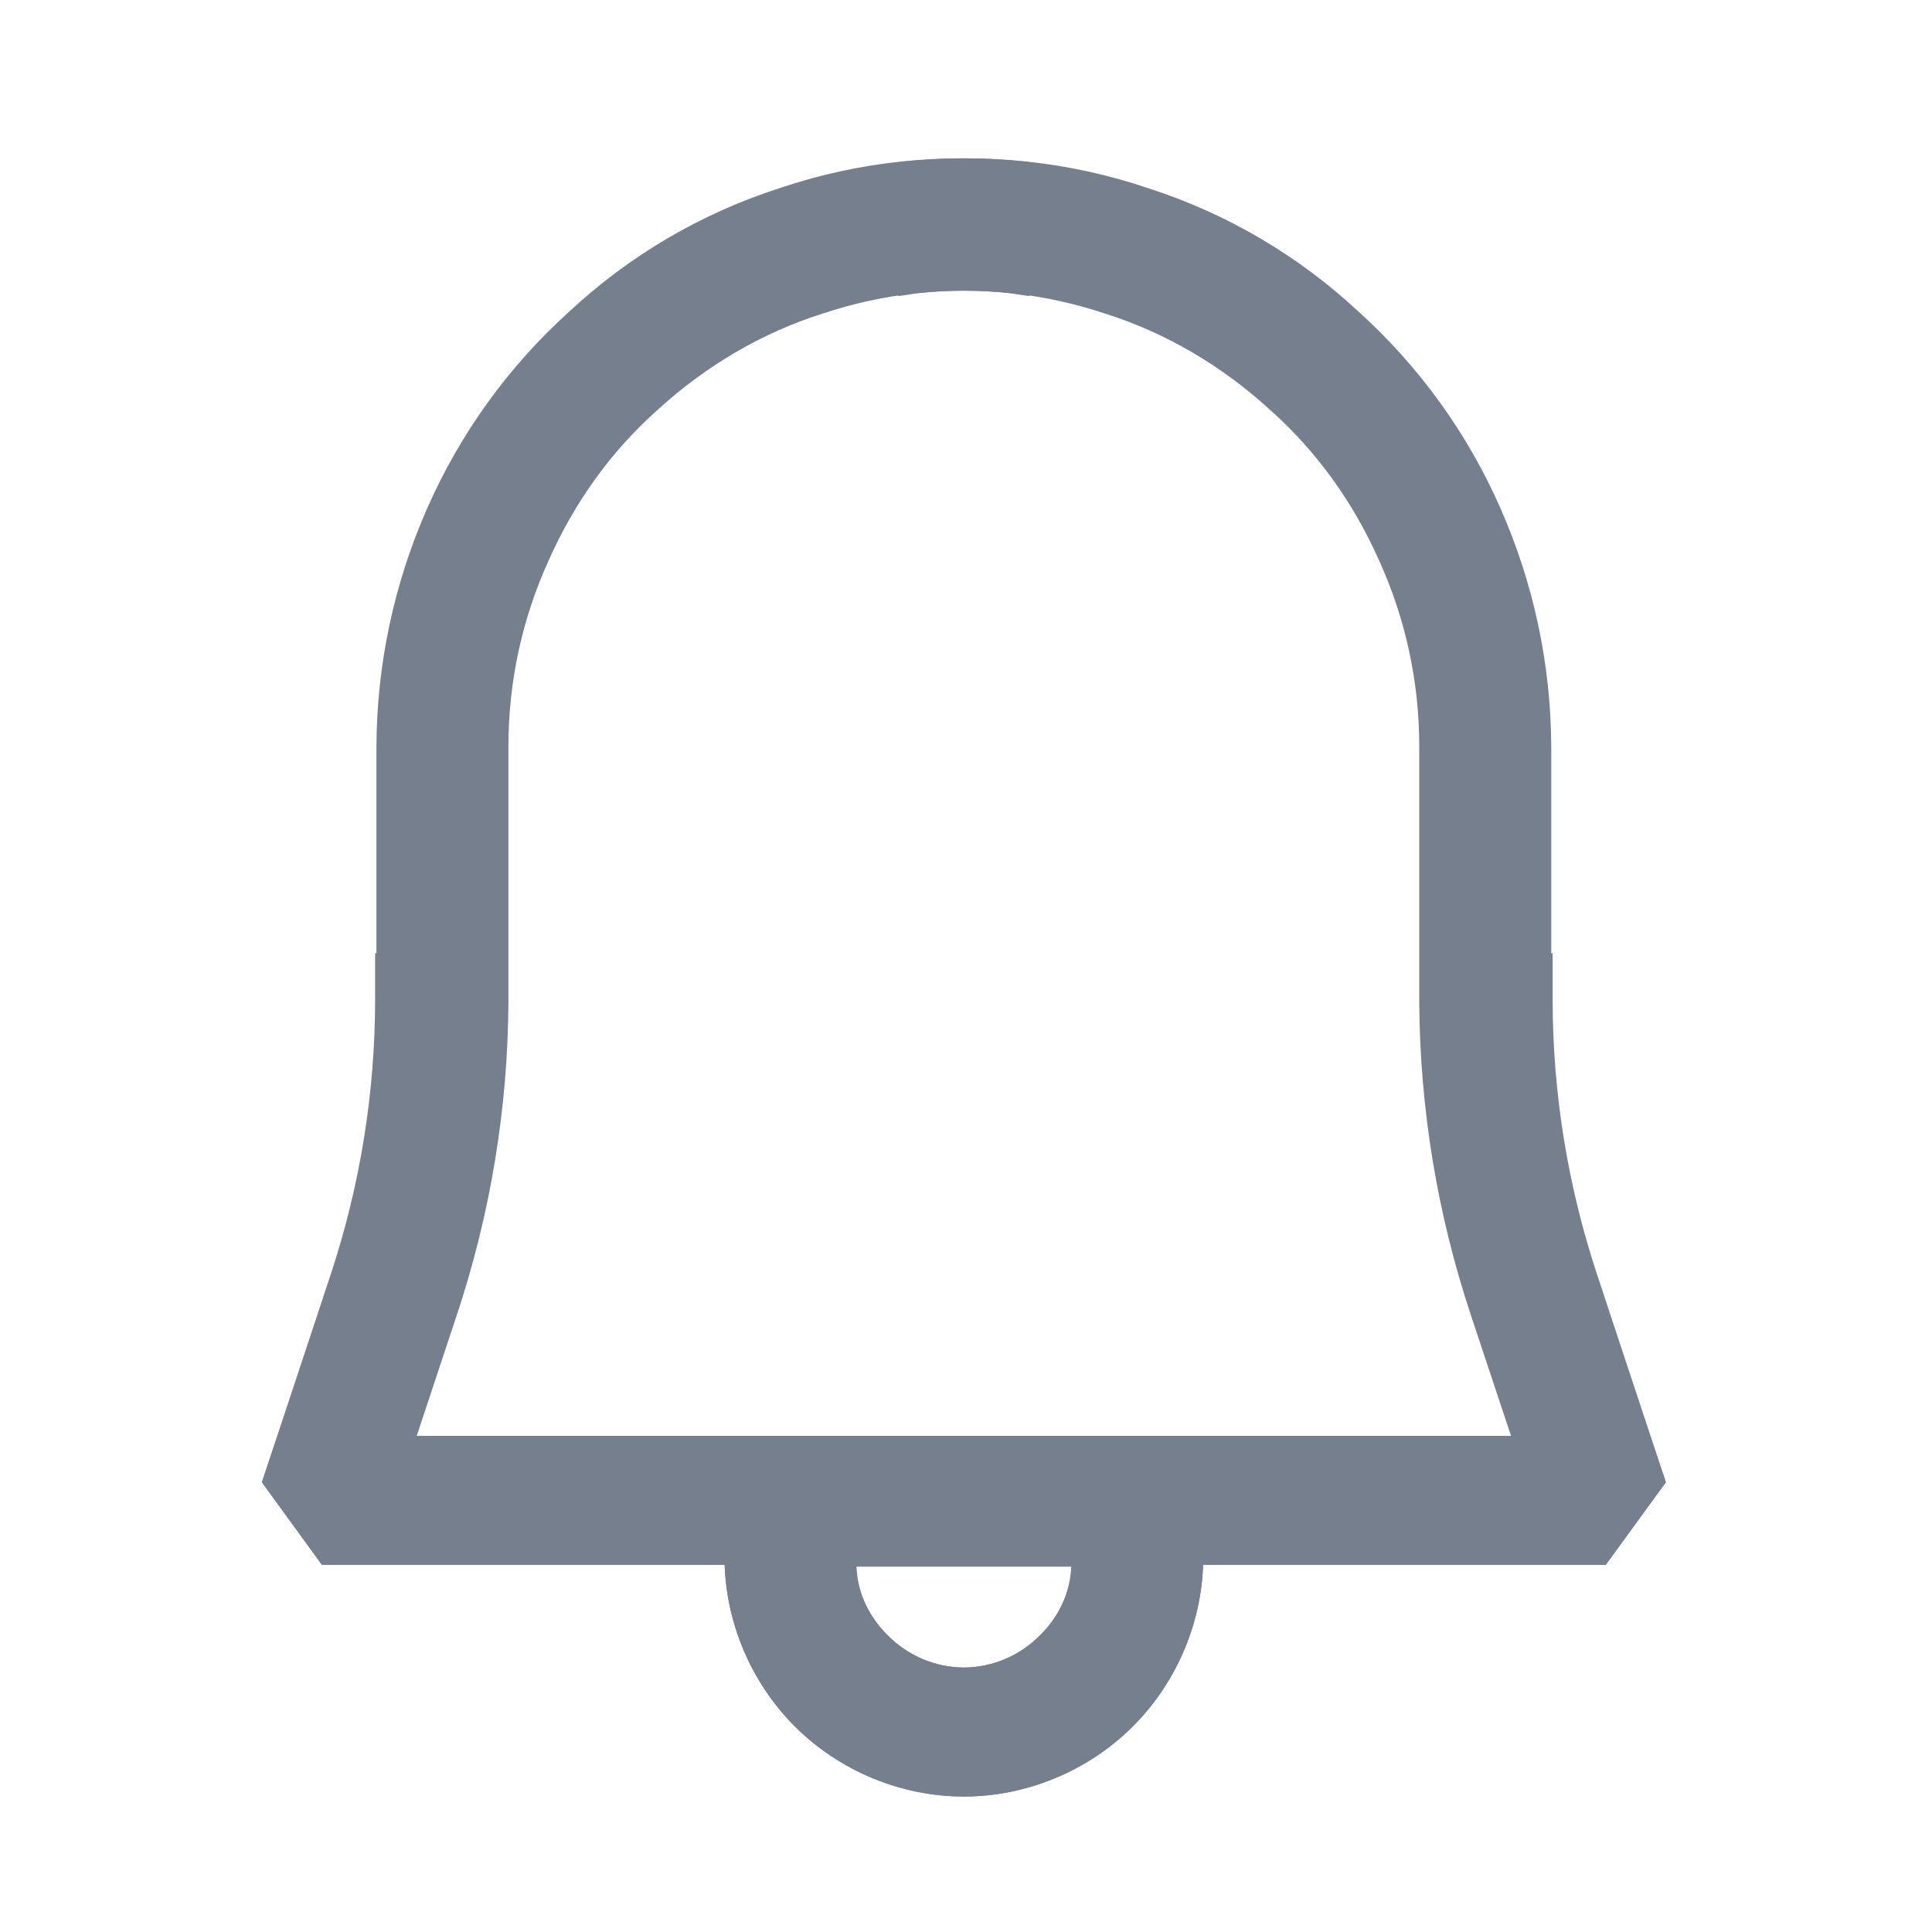
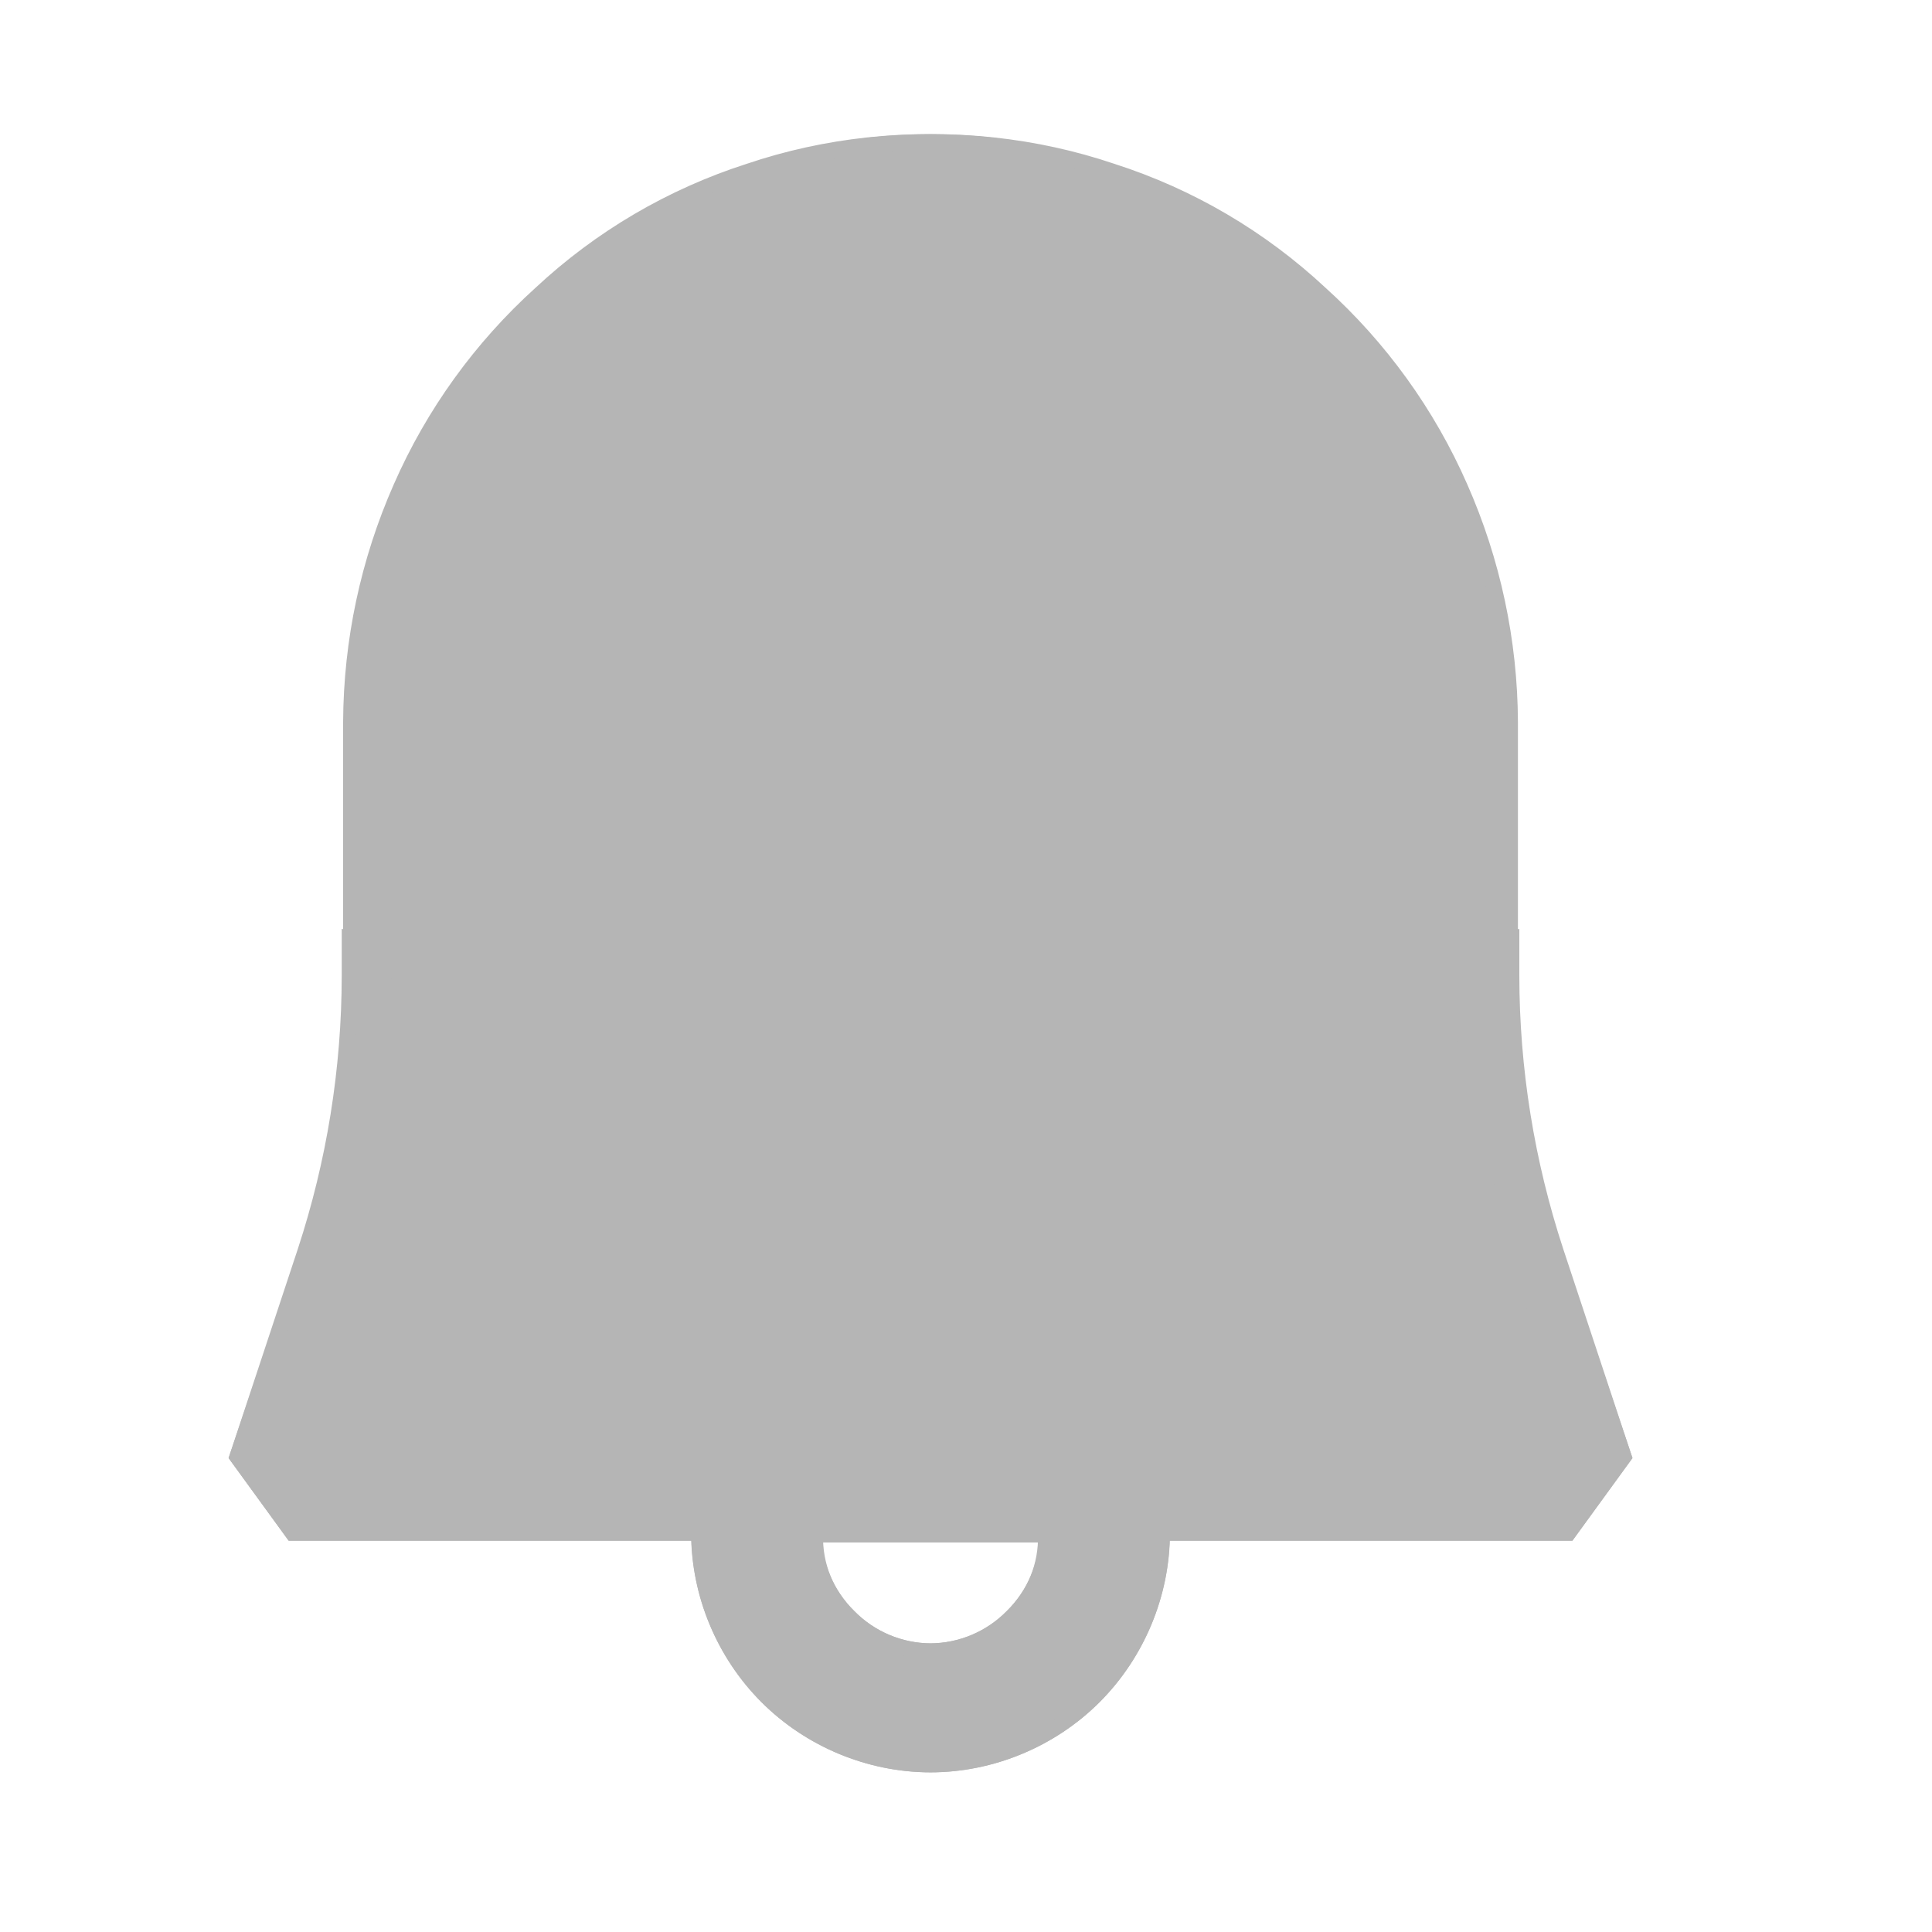
<svg xmlns="http://www.w3.org/2000/svg" width="25" height="25" viewBox="0 0 25 25" fill="none">
-   <path fill-rule="evenodd" clip-rule="evenodd" d="M19.991 12.461C19.504 12.585 19.003 12.648 18.5 12.648H18.485V12.974C18.485 14.337 18.7 15.701 19.148 17.01L19.704 18.68H5.26V18.662L5.814 16.992C6.248 15.69 6.473 14.328 6.479 12.956V9.654C6.479 8.81 6.659 7.985 7 7.23C7.34 6.459 7.824 5.777 8.453 5.22C9.082 4.647 9.818 4.215 10.607 3.965C11.414 3.695 12.257 3.605 13.082 3.695L13.262 3.722C13.535 3.233 13.875 2.785 14.271 2.391C13.928 2.3 13.579 2.232 13.226 2.189C12.185 2.081 11.126 2.189 10.121 2.529C9.116 2.852 8.201 3.39 7.43 4.109C6.655 4.809 6.038 5.665 5.618 6.621C5.196 7.577 4.976 8.61 4.971 9.654V12.954C4.969 14.162 4.775 15.362 4.397 16.509L3.5 19.163L4.218 20.15H9.476C9.476 20.939 9.799 21.71 10.355 22.268C10.91 22.823 11.682 23.147 12.473 23.147C13.262 23.147 14.033 22.824 14.589 22.268C15.146 21.711 15.47 20.939 15.47 20.15H20.727L21.445 19.163L20.566 16.508C20.186 15.355 19.992 14.15 19.991 12.936V12.461ZM12.473 21.678C12.671 21.677 12.866 21.636 13.047 21.559C13.229 21.482 13.394 21.369 13.532 21.228C13.674 21.092 13.785 20.927 13.859 20.745C13.933 20.563 13.969 20.367 13.963 20.171H10.966C10.966 20.565 11.126 20.942 11.414 21.23C11.552 21.37 11.717 21.483 11.899 21.56C12.081 21.637 12.276 21.677 12.473 21.678Z" fill="#757F8E" stroke="#757F8E" stroke-width="0.2" />
-   <path fill-rule="evenodd" clip-rule="evenodd" d="M4.954 12.461C5.441 12.585 5.942 12.648 6.444 12.648H6.46V12.974C6.46 14.337 6.245 15.701 5.796 17.01L5.24 18.68H19.685V18.662L19.13 16.992C18.696 15.69 18.472 14.328 18.465 12.956V9.654C18.465 8.81 18.285 7.985 17.945 7.23C17.605 6.459 17.12 5.777 16.491 5.22C15.863 4.647 15.127 4.215 14.338 3.965C13.53 3.695 12.688 3.605 11.863 3.695L11.682 3.722C11.41 3.233 11.07 2.785 10.673 2.391C11.016 2.3 11.366 2.232 11.719 2.189C12.759 2.081 13.819 2.189 14.823 2.529C15.829 2.852 16.744 3.39 17.515 4.109C18.289 4.809 18.907 5.665 19.326 6.621C19.748 7.577 19.968 8.61 19.973 9.654V12.954C19.975 14.162 20.169 15.362 20.547 16.509L21.445 19.163L20.726 20.15H15.469C15.469 20.939 15.146 21.71 14.589 22.268C14.034 22.823 13.262 23.147 12.472 23.147C11.682 23.147 10.912 22.824 10.355 22.268C9.799 21.711 9.475 20.939 9.475 20.15H4.217L3.5 19.163L4.379 16.508C4.759 15.355 4.953 14.15 4.954 12.936V12.461ZM12.472 21.678C12.274 21.677 12.079 21.636 11.897 21.559C11.715 21.482 11.551 21.369 11.412 21.228C11.271 21.092 11.159 20.927 11.085 20.745C11.011 20.563 10.976 20.367 10.982 20.171H13.979C13.979 20.565 13.819 20.942 13.53 21.23C13.392 21.37 13.227 21.483 13.046 21.56C12.864 21.637 12.669 21.677 12.472 21.678Z" fill="#757F8E" stroke="#757F8E" stroke-width="0.2" />
+   <path fill-rule="evenodd" clip-rule="evenodd" d="M19.56 12.148C19.073 12.272 18.572 12.335 18.069 12.335H18.054V12.661C18.054 14.024 18.268 15.388 18.717 16.697L19.273 18.367H4.828V18.349L5.383 16.679C5.817 15.377 6.042 14.015 6.048 12.643V9.341C6.048 8.497 6.228 7.672 6.568 6.917C6.909 6.146 7.393 5.464 8.022 4.907C8.65 4.334 9.387 3.902 10.176 3.652C10.983 3.382 11.826 3.292 12.651 3.382L12.831 3.409C13.104 2.92 13.443 2.473 13.84 2.078C13.497 1.987 13.148 1.919 12.795 1.876C11.754 1.768 10.695 1.876 9.69 2.216C8.685 2.539 7.77 3.077 6.999 3.796C6.224 4.496 5.606 5.352 5.187 6.308C4.765 7.264 4.545 8.297 4.54 9.341V12.641C4.538 13.849 4.344 15.049 3.966 16.196L3.069 18.85L3.787 19.837H9.045C9.045 20.626 9.367 21.397 9.924 21.955C10.479 22.51 11.251 22.834 12.042 22.834C12.831 22.834 13.602 22.511 14.158 21.955C14.715 21.398 15.039 20.626 15.039 19.837H20.296L21.013 18.85L20.134 16.195C19.755 15.042 19.561 13.837 19.56 12.623V12.148ZM12.042 21.365C12.239 21.364 12.434 21.323 12.616 21.246C12.798 21.169 12.963 21.056 13.101 20.915C13.242 20.779 13.354 20.614 13.428 20.432C13.502 20.25 13.537 20.054 13.531 19.858H10.534C10.534 20.252 10.695 20.629 10.983 20.917C11.121 21.058 11.286 21.17 11.467 21.247C11.649 21.324 11.844 21.364 12.042 21.365Z" fill="#B5B5B5" stroke="#B5B5B5" stroke-width="0.2" />
+   <path fill-rule="evenodd" clip-rule="evenodd" d="M4.522 12.148C5.01 12.272 5.51 12.335 6.013 12.335H6.028V12.661C6.028 14.024 5.814 15.388 5.365 16.697L4.809 18.367H19.254V18.349L18.699 16.679C18.265 15.377 18.041 14.015 18.034 12.643V9.341C18.034 8.497 17.854 7.672 17.514 6.917C17.173 6.146 16.689 5.464 16.06 4.907C15.432 4.334 14.695 3.902 13.906 3.652C13.099 3.382 12.256 3.292 11.431 3.382L11.251 3.409C10.979 2.92 10.639 2.472 10.242 2.078C10.585 1.987 10.935 1.919 11.287 1.876C12.328 1.768 13.387 1.876 14.392 2.216C15.397 2.539 16.312 3.077 17.083 3.796C17.858 4.496 18.476 5.352 18.895 6.308C19.317 7.264 19.537 8.297 19.542 9.341V12.641C19.544 13.849 19.738 15.049 20.116 16.196L21.013 18.85L20.295 19.837H15.037C15.037 20.626 14.715 21.397 14.158 21.955C13.603 22.51 12.831 22.834 12.04 22.834C11.251 22.834 10.48 22.511 9.924 21.955C9.367 21.398 9.043 20.626 9.043 19.837H3.786L3.069 18.85L3.948 16.195C4.327 15.042 4.521 13.837 4.522 12.623V12.148ZM12.04 21.365C11.843 21.364 11.648 21.323 11.466 21.246C11.284 21.169 11.119 21.056 10.981 20.915C10.84 20.779 10.728 20.614 10.654 20.432C10.58 20.25 10.545 20.054 10.551 19.858H13.548C13.548 20.252 13.387 20.629 13.099 20.917C12.961 21.058 12.796 21.17 12.614 21.247C12.433 21.324 12.238 21.364 12.04 21.365Z" fill="#B5B5B5" stroke="#B5B5B5" stroke-width="0.2" />
+   <path d="M5.121 12.036L4.685 16.991L4.044 18.401L4.467 18.951H11.22L18.244 19.496L19.769 18.951V16.991L18.735 13.016V10.892L18.244 7.461L17.21 5.283L15.249 3.323L12.254 2.452L9.804 3.051L6.7 4.902L5.121 8.06V12.036Z" fill="#B5B5B5" />
</svg>
